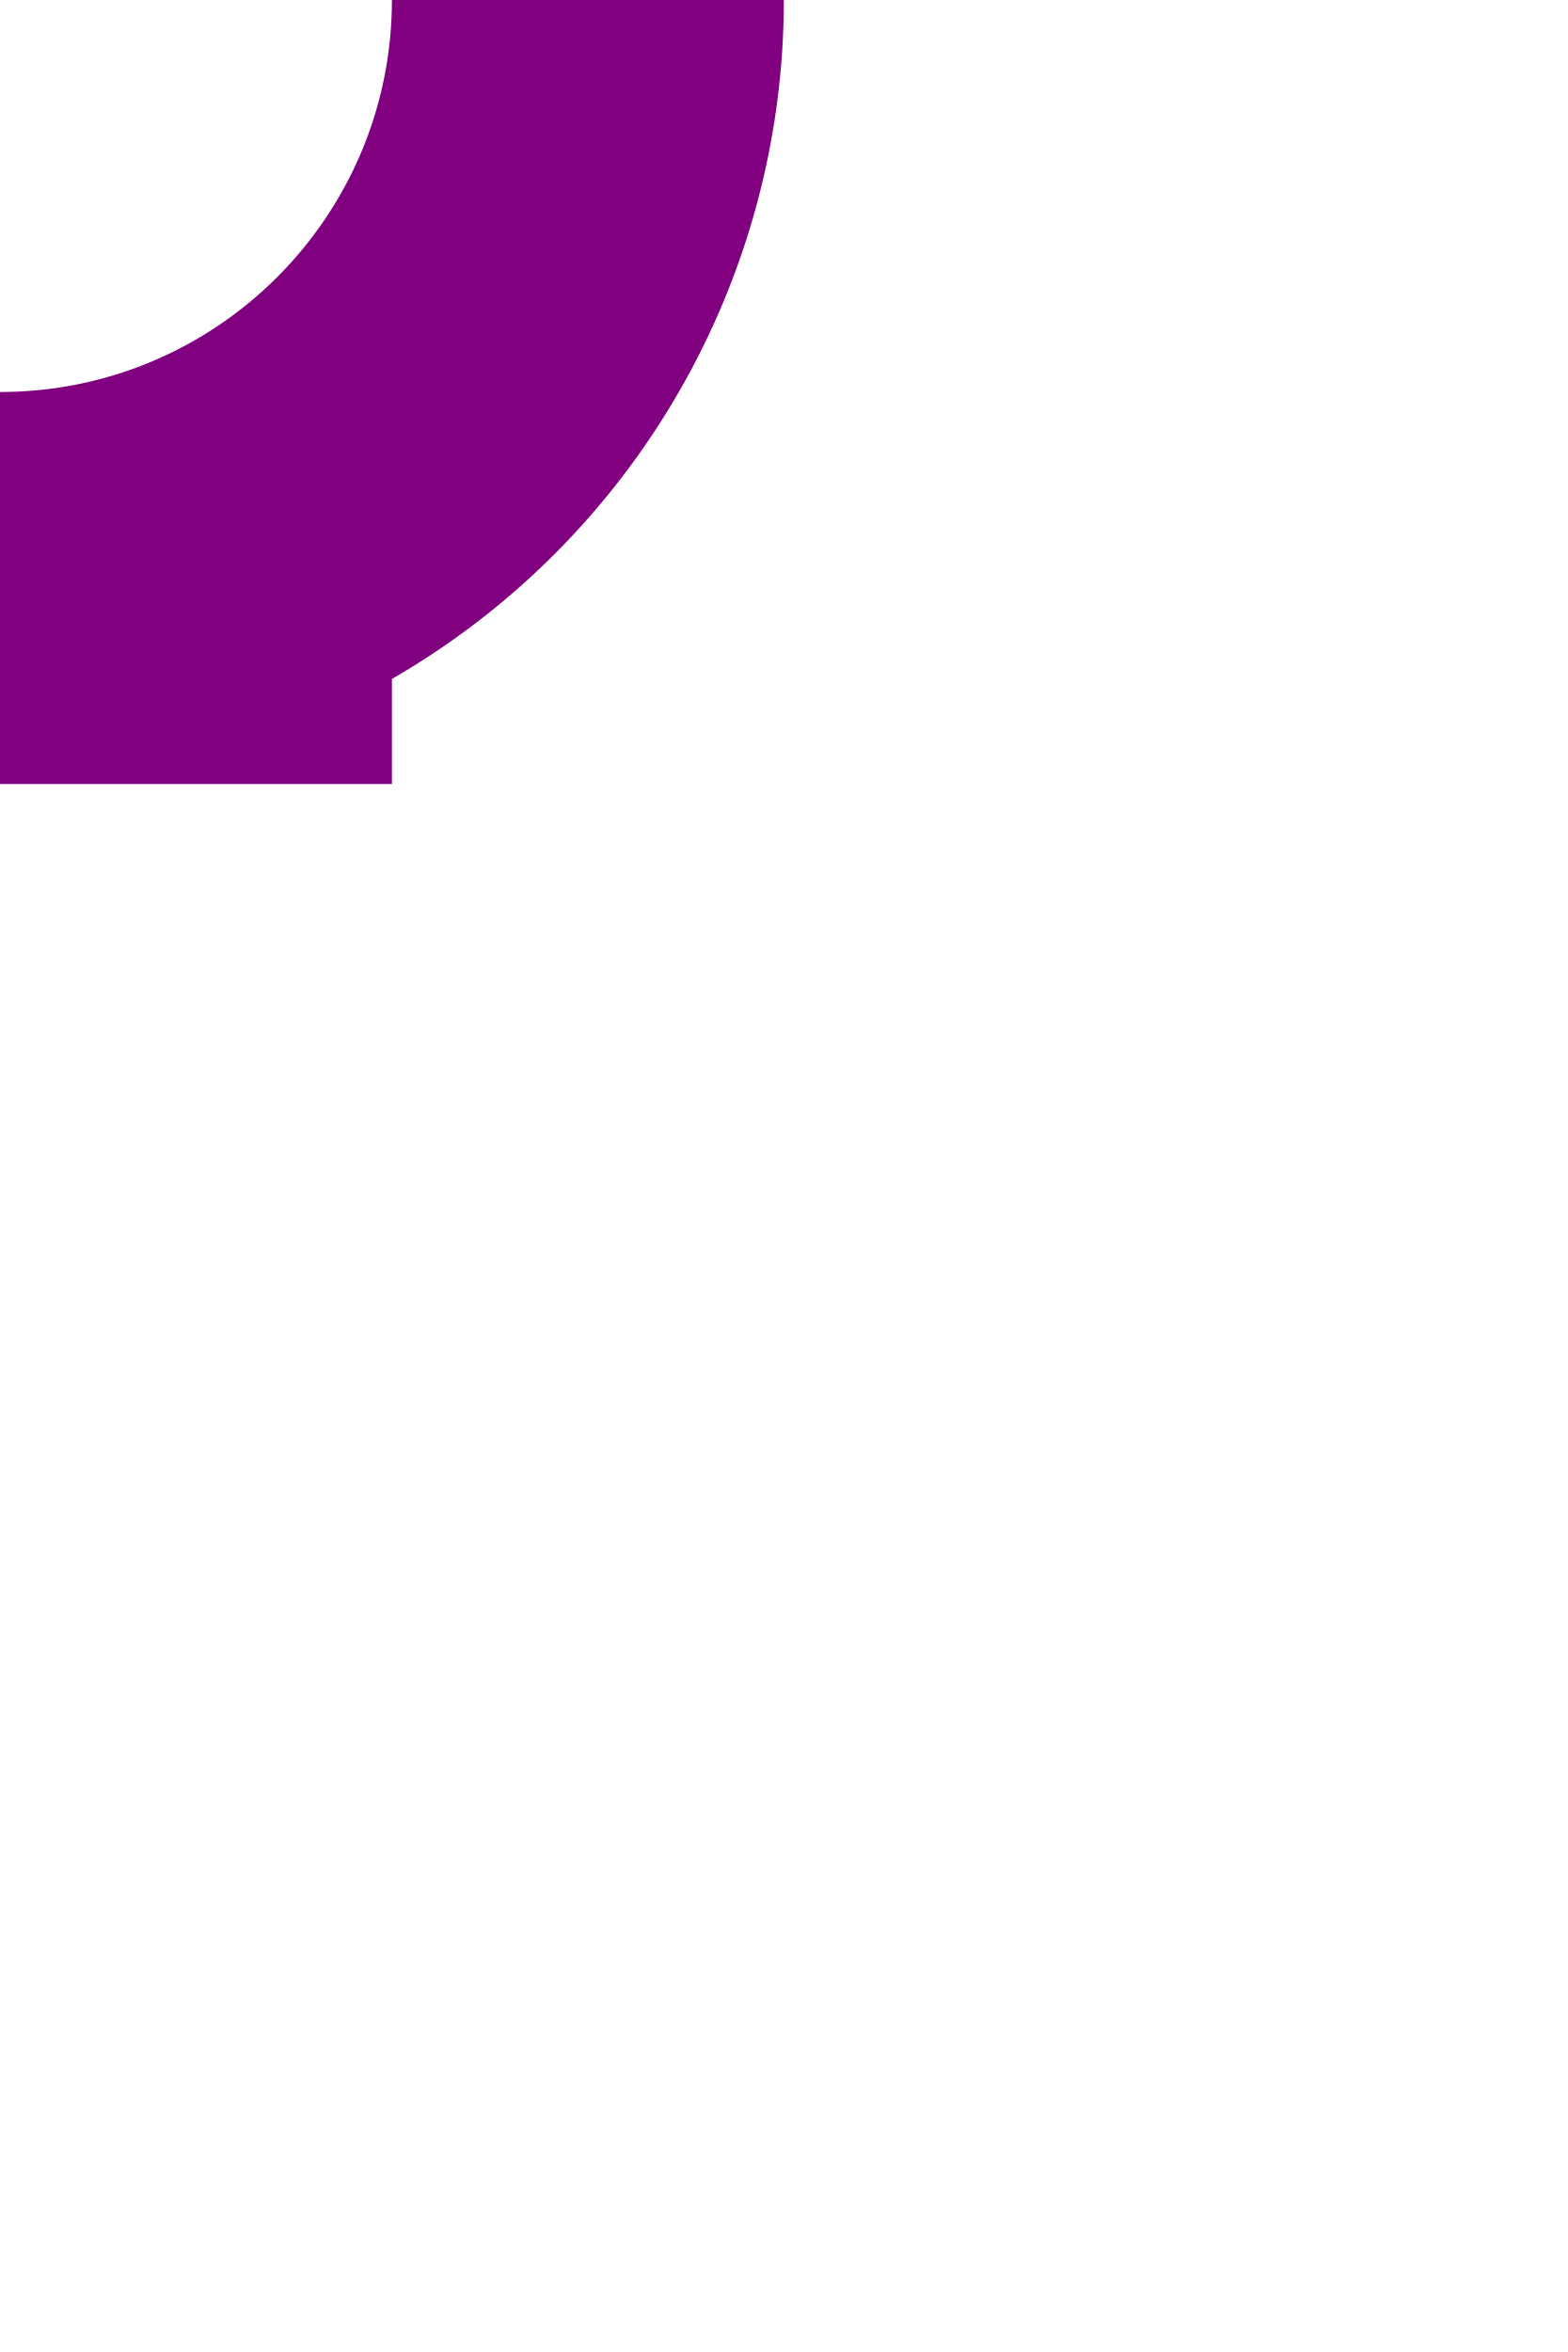
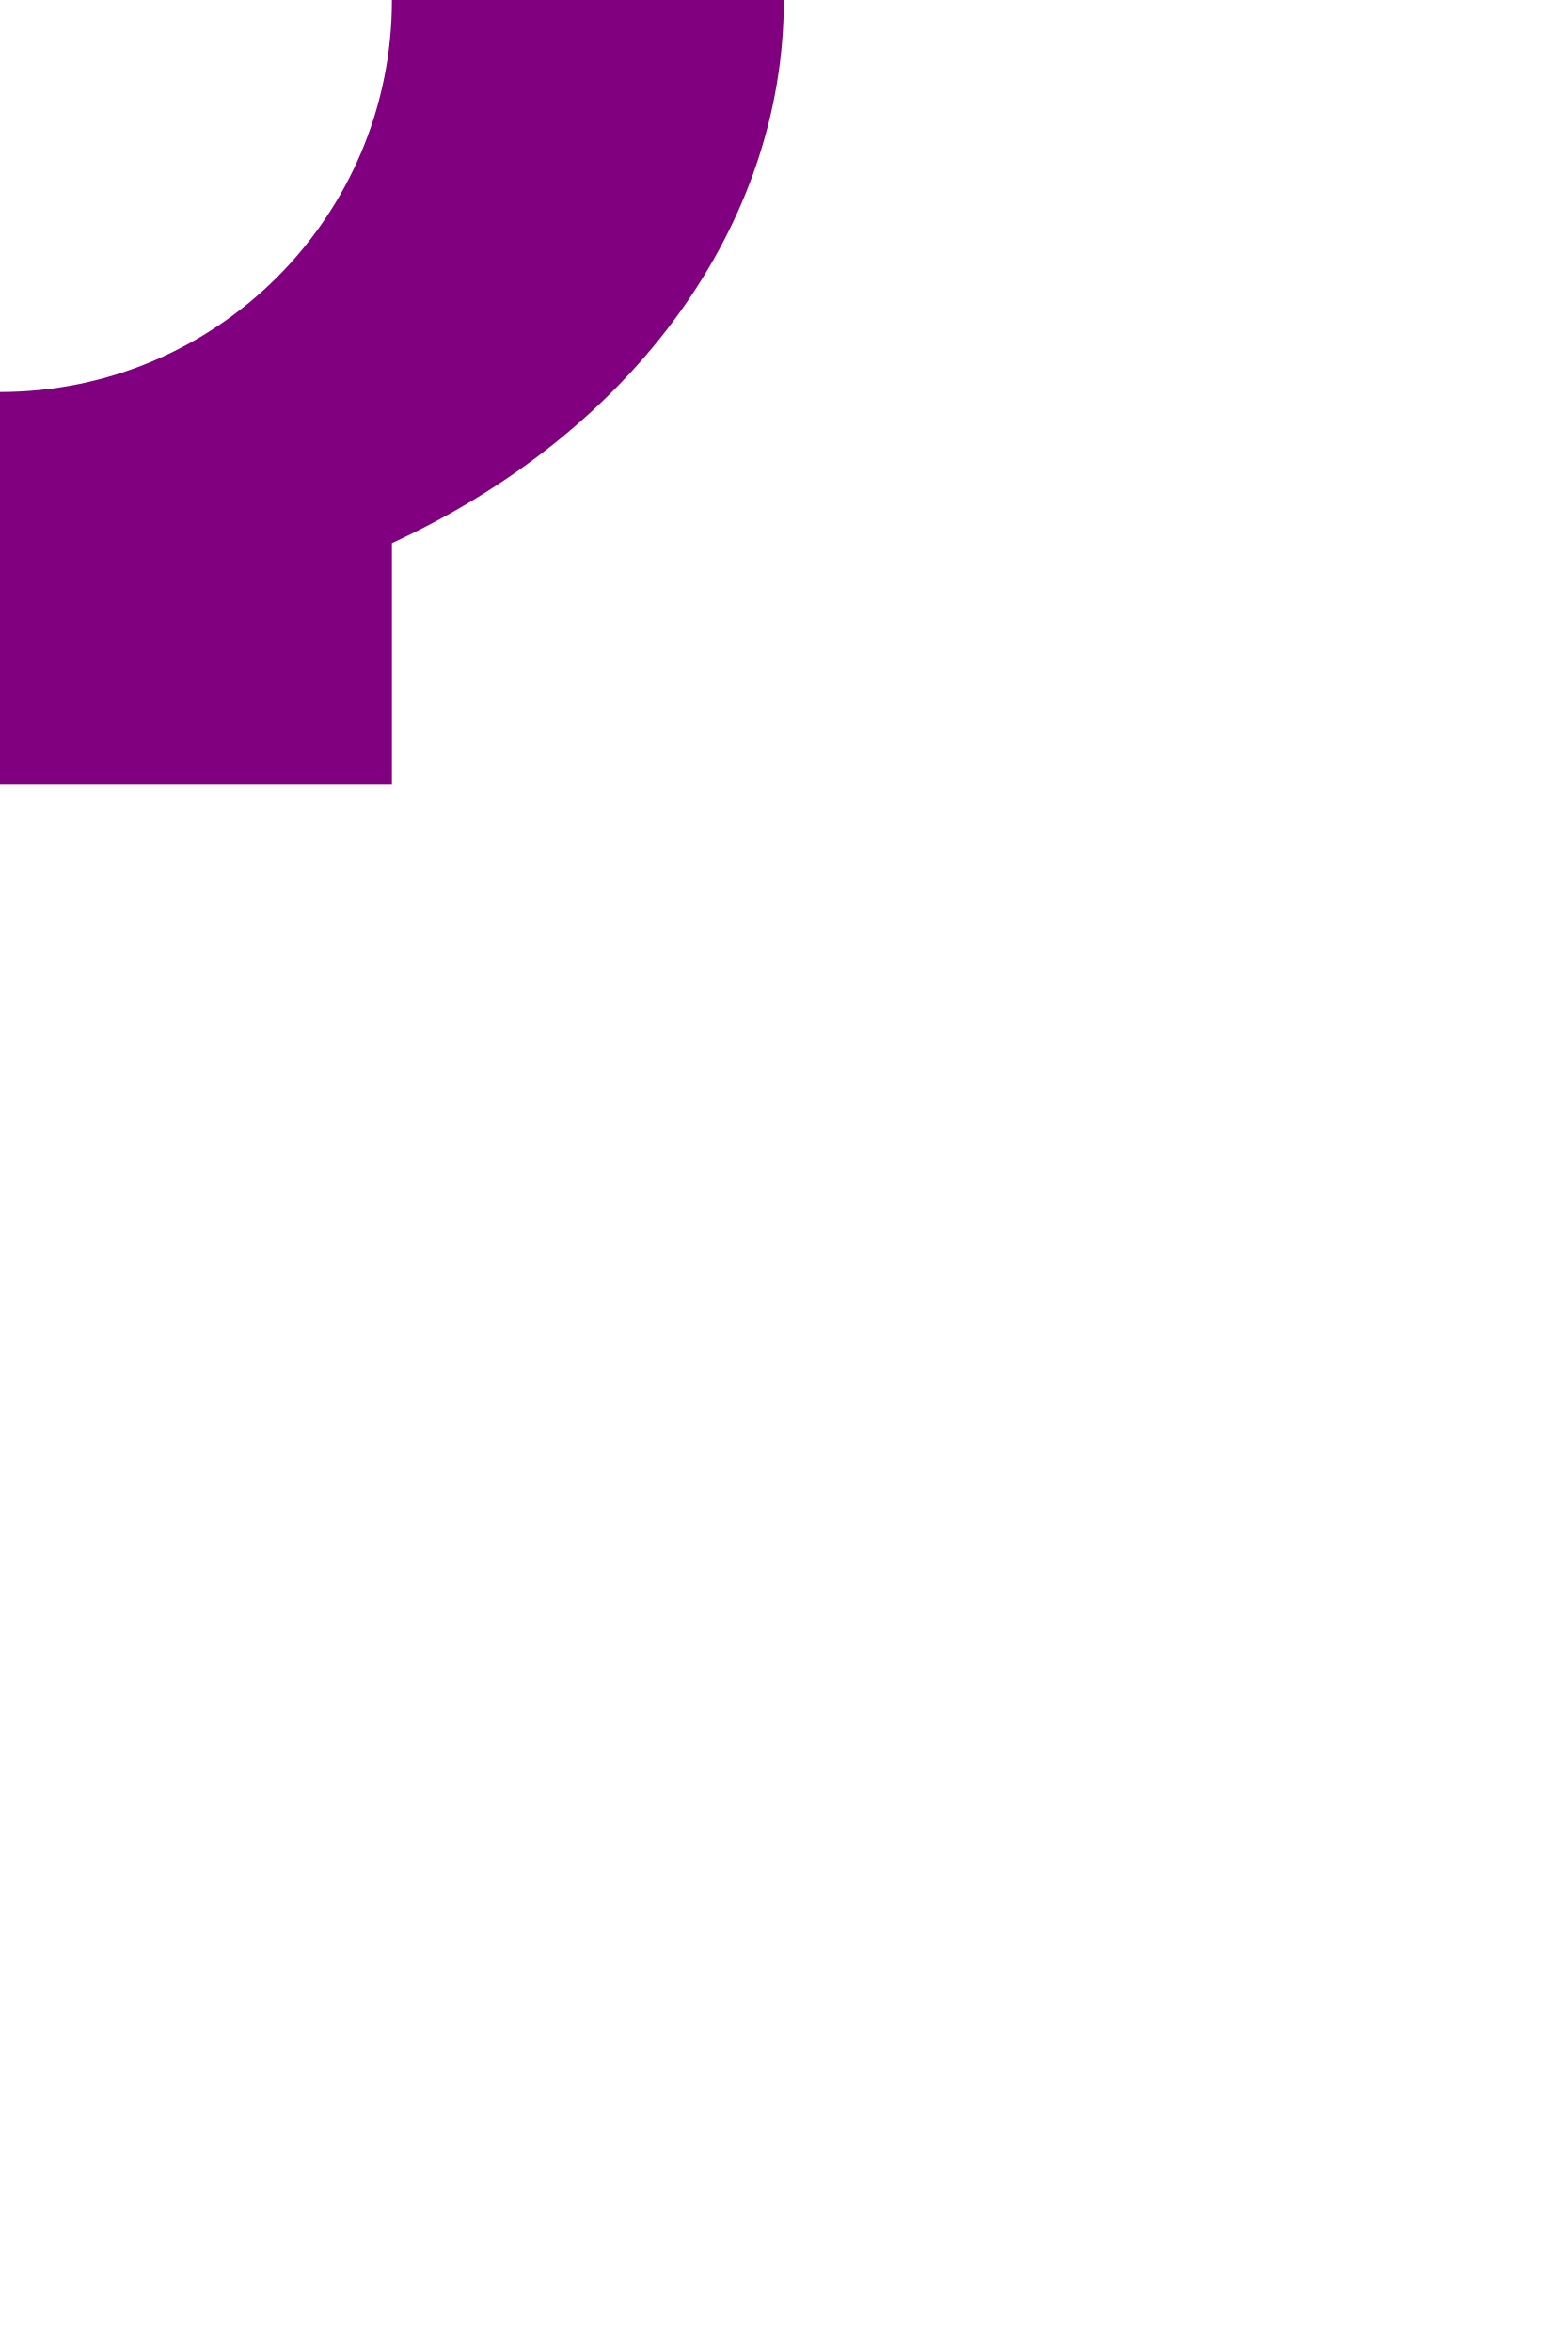
<svg xmlns="http://www.w3.org/2000/svg" baseProfile="full" height="30" version="1.1" width="20">
  <defs />
-   <path d="M 5 8.66 A 10.0 10.0 0 0 0 10.0 0.0 L 10.0 -20.0 L 0.0 -20.0 L 0.0 -10.0 L -5.0 -10.0 L -5 -8.66 A 10.0 10.0 0 0 0 -5 8.66 L -5.0 10.0 L 5.0 10.0 L 5 8.66 M 5.0 0.0 A 5.0 5.0 0 0 1 -5.0 -4.440892098500626e-16 A 5.0 5.0 0 0 1 5.0 0.0" fill="rgb(50%,0%,50%)" fill-opacity="1" />
+   <path d="M 10.0 0.0 L 10.0 -20.0 L 0.0 -20.0 L 0.0 -10.0 L -5.0 -10.0 L -5 -6.928 A 10.0 8.0 0 0 0 -5 6.928 L -5.0 10.0 L 5.0 10.0 L 5 6.928 A 10.0 8.0 0 0 0 10.0 0.0 M 5.0 0.0 A 5.0 5.0 0 0 1 -5.0 -4.440892098500626e-16 A 5.0 5.0 0 0 1 5.0 0.0" fill="rgb(50%,0%,50%)" fill-opacity="1" />
</svg>
